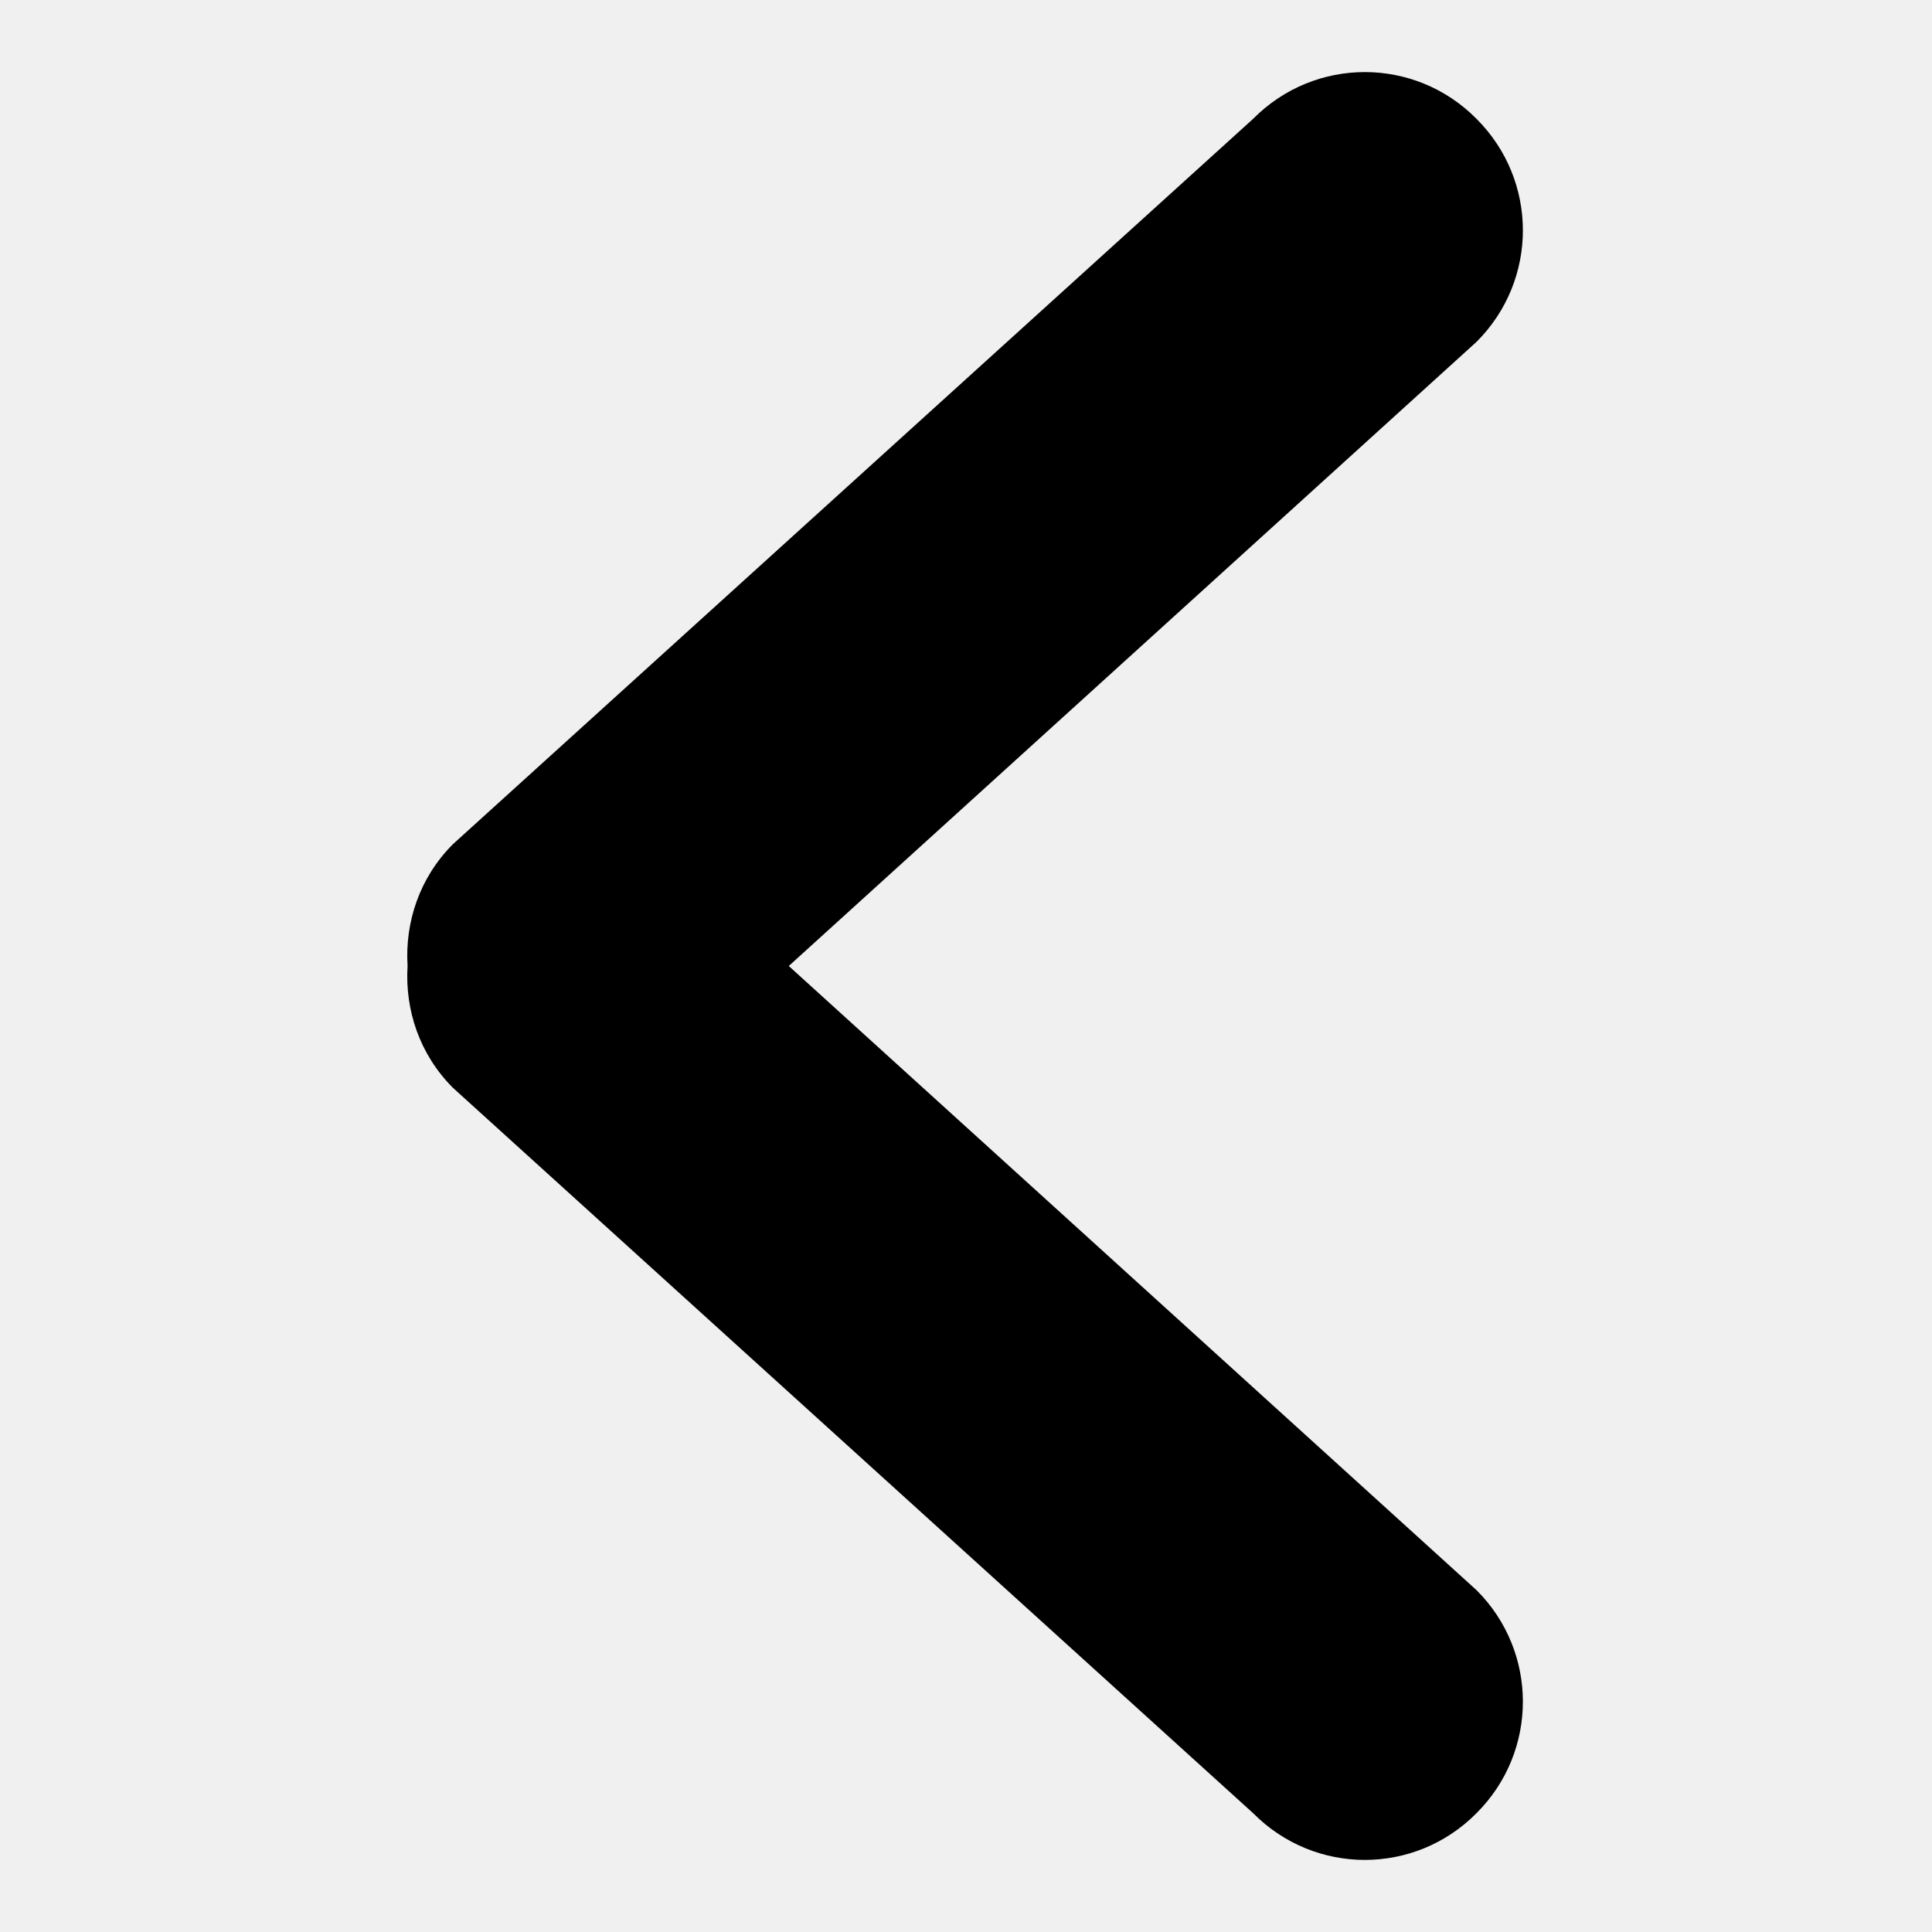
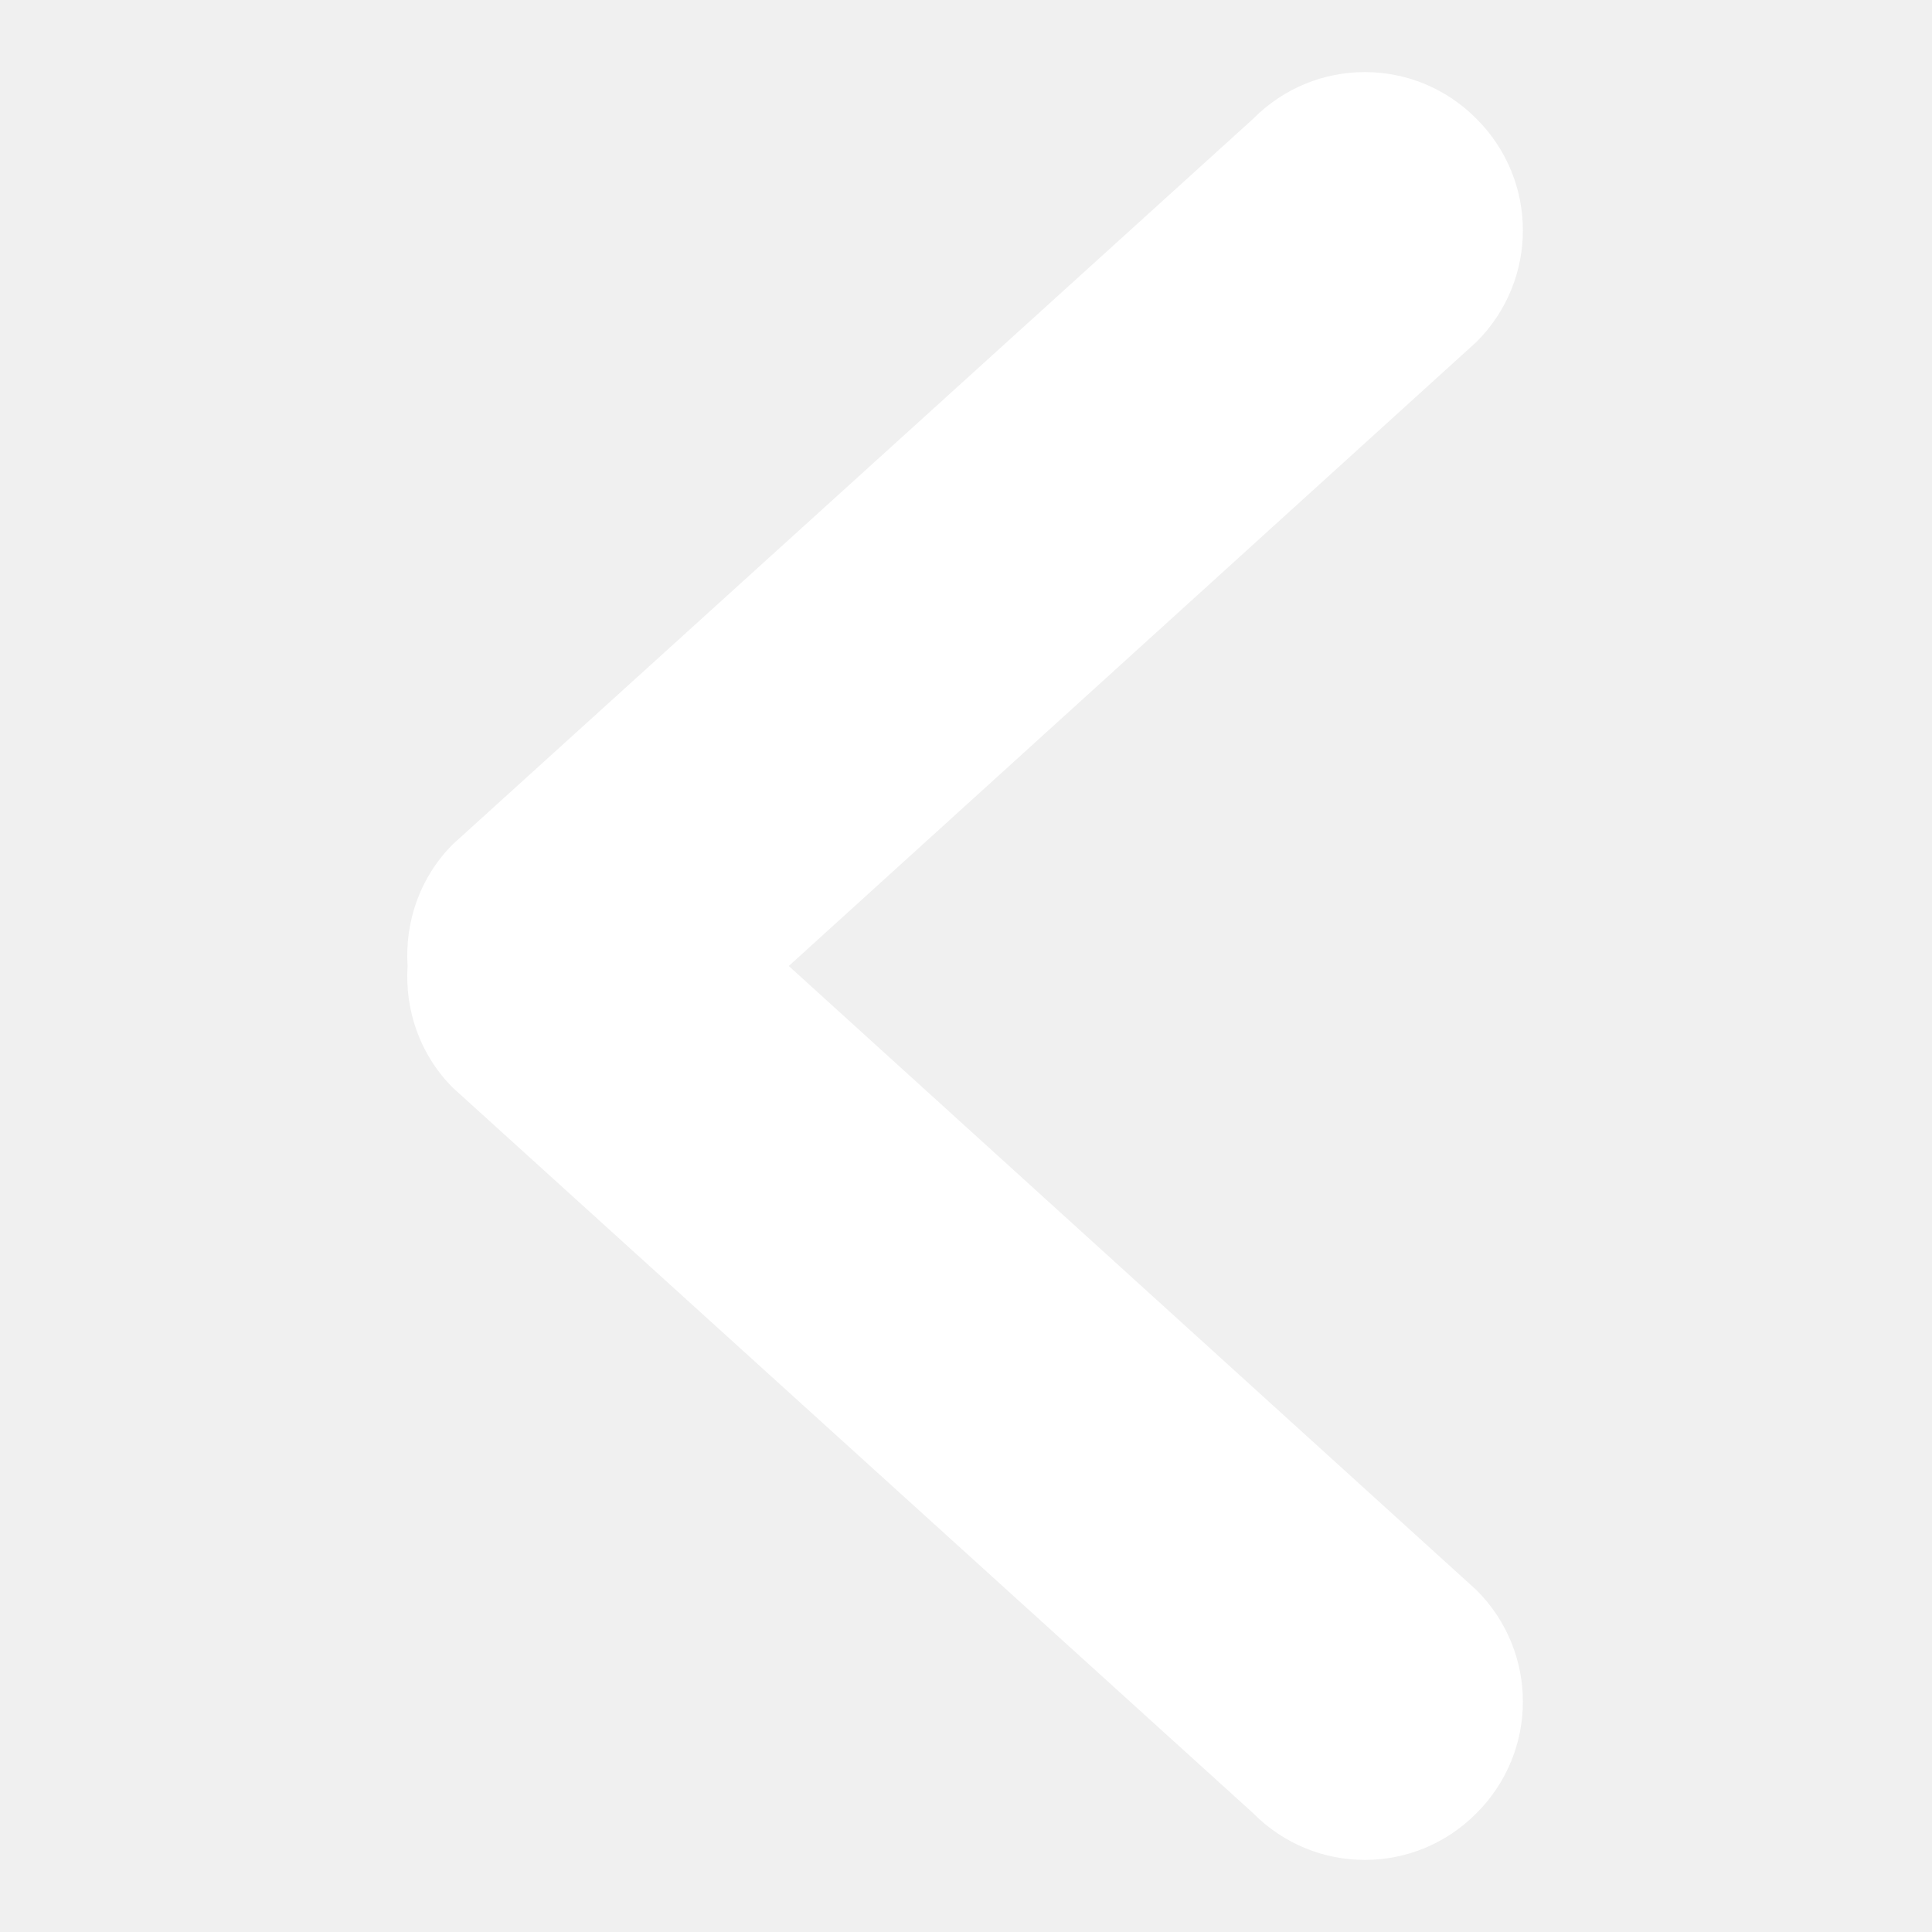
<svg xmlns="http://www.w3.org/2000/svg" width="800px" height="800px" viewBox="-5.5 0 26 26" version="1.1">
  <defs>

</defs>
  <g id="Page-1" stroke="none" stroke-width="1" fill="none" fill-rule="evenodd">
-     <g id="Icon-Set-Filled" transform="translate(-423, -1196)" fill="#000000">
+     <g id="Icon-Set-Filled" transform="translate(-423, -1196)" fill="#ffffff">
      <path d="M428.115,1209 L437.371,1200.6 C438.202,1199.77 438.202,1198.43 437.371,1197.6 C436.541,1196.76 435.194,1196.76 434.363,1197.6 L423.596,1207.36 C423.146,1207.81 422.948,1208.41 422.985,1209 C422.948,1209.59 423.146,1210.19 423.596,1210.64 L434.363,1220.4 C435.194,1221.24 436.541,1221.24 437.371,1220.4 C438.202,1219.57 438.202,1218.23 437.371,1217.4 L428.115,1209" id="chevron-left">

</path>
    </g>
  </g>
</svg>
